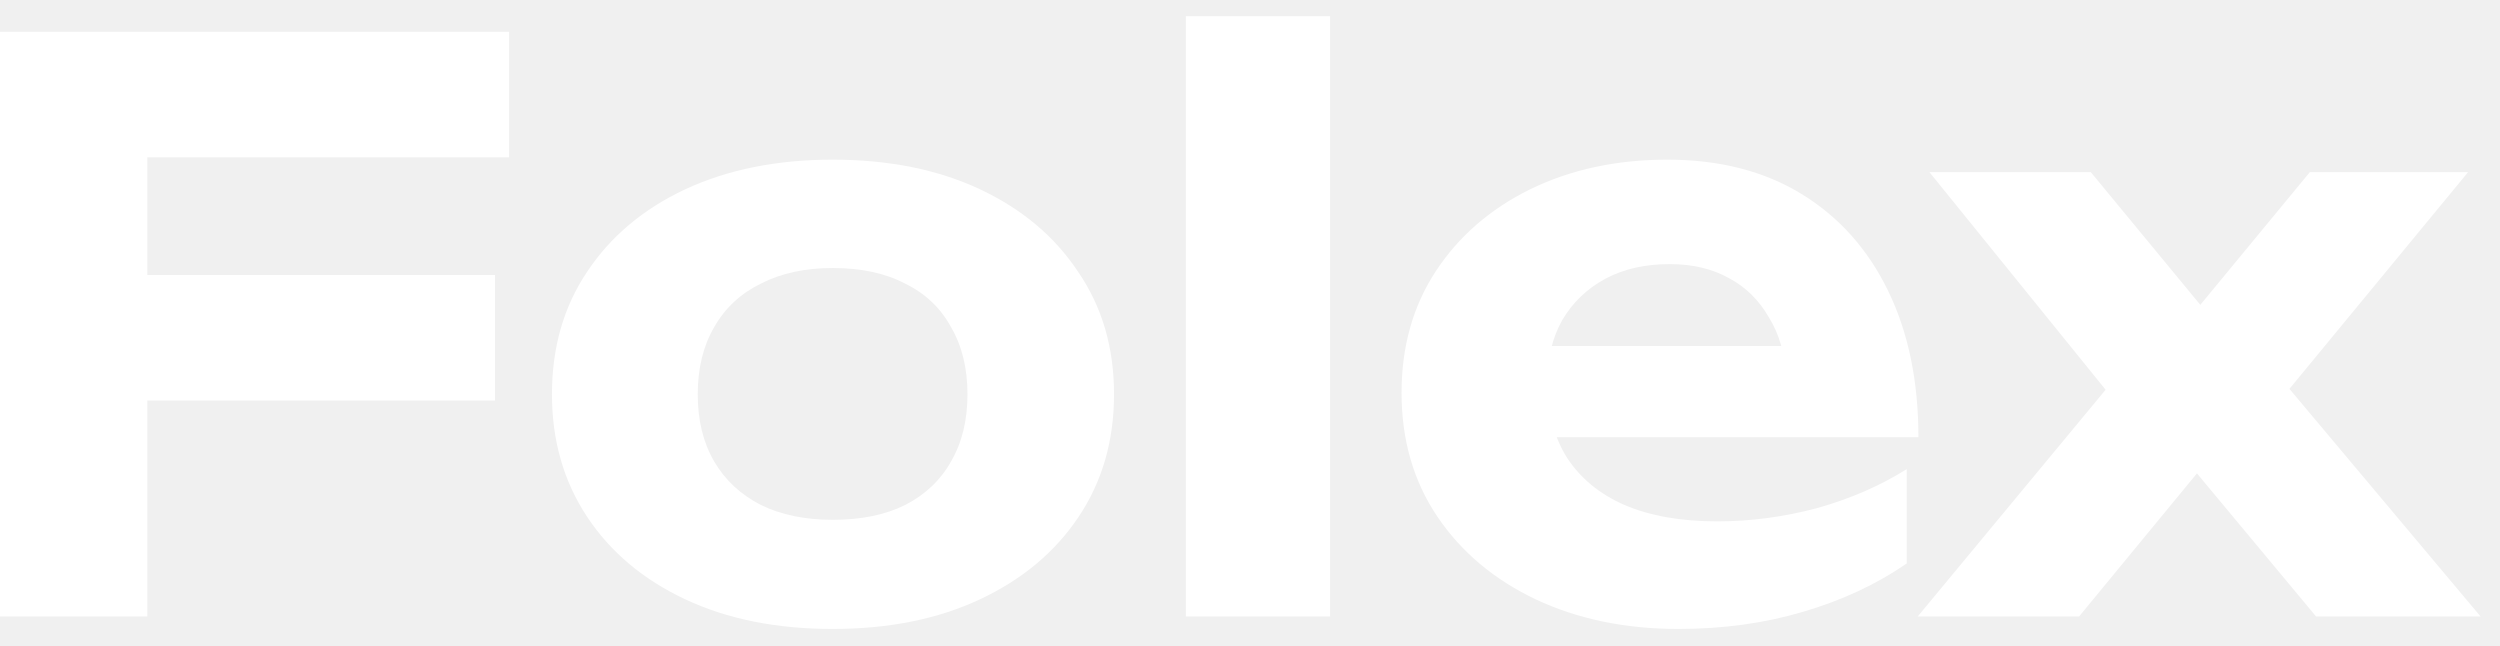
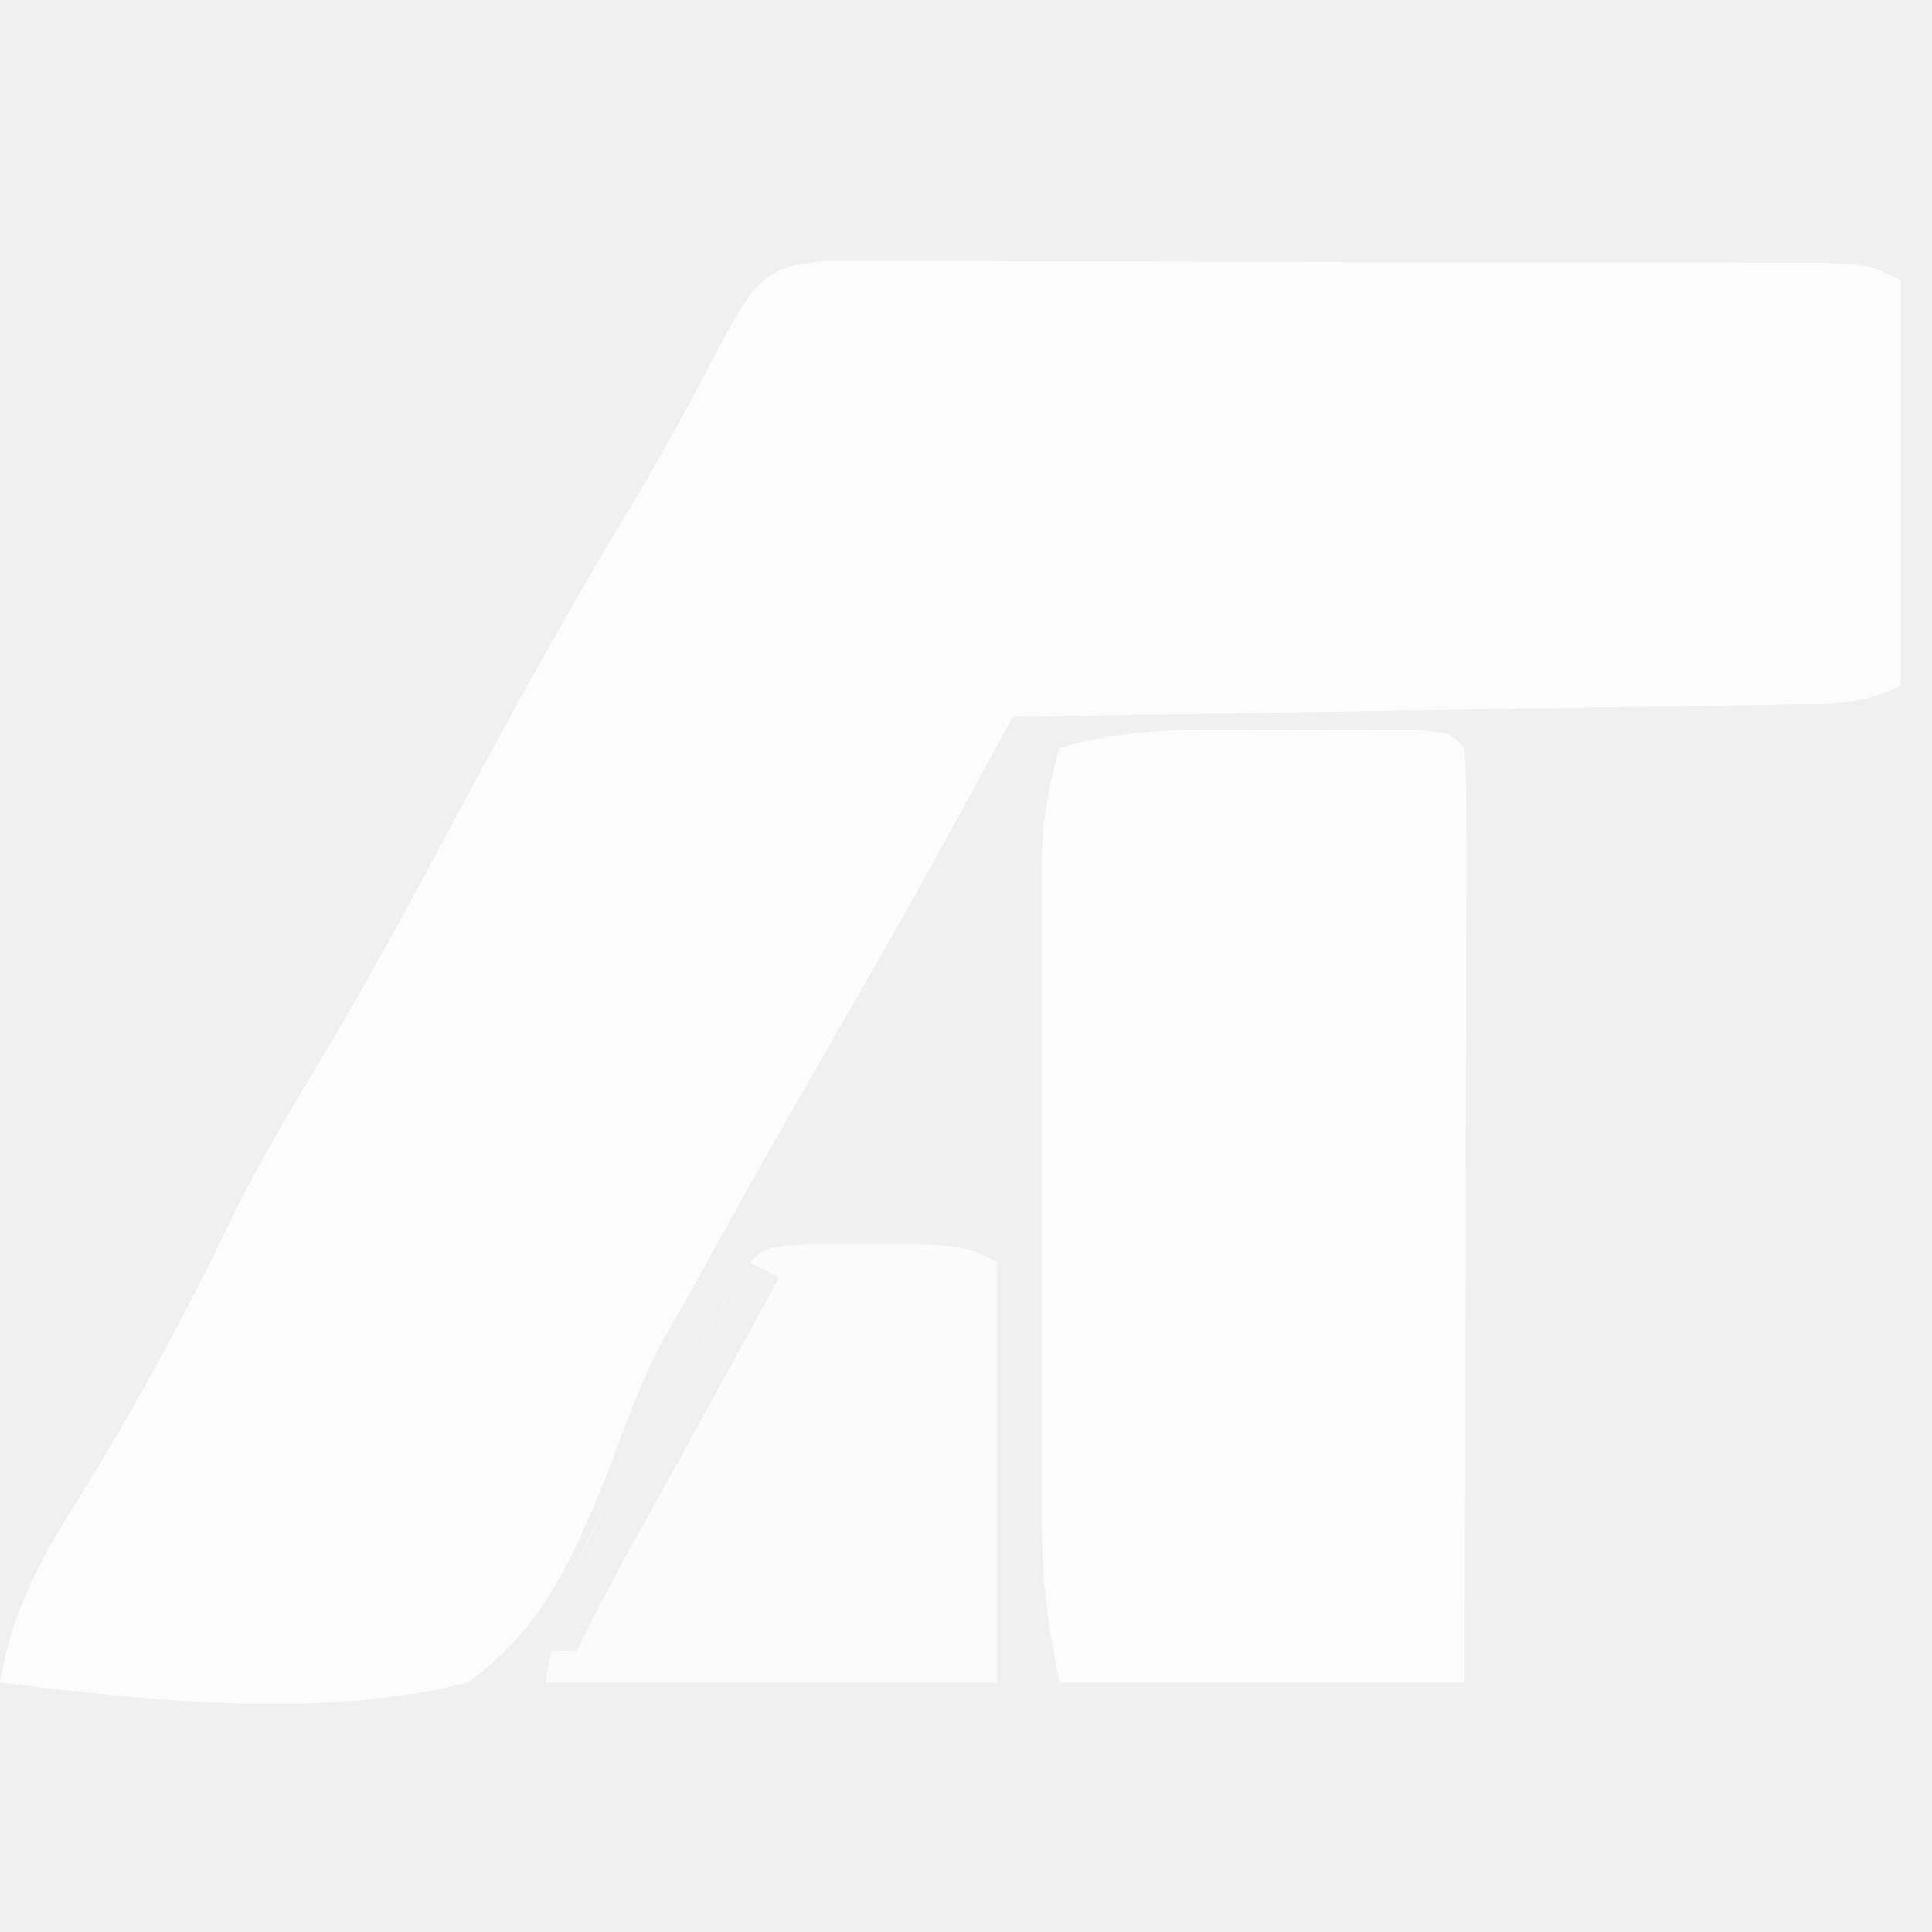
- <svg xmlns="http://www.w3.org/2000/svg" width="93" height="24" viewBox="0 0 93 24" fill="none">
-   <path d="M2.668 10.231H18.415V14.9H2.668V10.231ZM18.937 1.183V5.852H2.784L5.481 3.155V22.933H0V1.183H18.937Z" fill="#fff" />
-   <path d="M30.973 23.397C28.885 23.397 27.058 23.03 25.492 22.295C23.926 21.56 22.708 20.536 21.838 19.221C20.968 17.906 20.533 16.389 20.533 14.668C20.533 12.928 20.968 11.41 21.838 10.115C22.708 8.8 23.926 7.776 25.492 7.041C27.077 6.306 28.904 5.939 30.973 5.939C33.061 5.939 34.888 6.306 36.454 7.041C38.02 7.776 39.238 8.8 40.108 10.115C40.997 11.41 41.442 12.928 41.442 14.668C41.442 16.408 40.997 17.935 40.108 19.25C39.238 20.545 38.02 21.56 36.454 22.295C34.888 23.03 33.061 23.397 30.973 23.397ZM30.973 19.337C32.036 19.337 32.935 19.153 33.67 18.786C34.424 18.399 34.994 17.858 35.381 17.162C35.787 16.466 35.99 15.635 35.99 14.668C35.99 13.701 35.787 12.87 35.381 12.174C34.994 11.459 34.424 10.917 33.67 10.55C32.935 10.163 32.036 9.97 30.973 9.97C29.948 9.97 29.059 10.163 28.305 10.55C27.551 10.917 26.971 11.459 26.565 12.174C26.159 12.87 25.956 13.701 25.956 14.668C25.956 15.635 26.159 16.466 26.565 17.162C26.971 17.858 27.551 18.399 28.305 18.786C29.059 19.153 29.948 19.337 30.973 19.337Z" fill="#fff" />
-   <path d="M44.114 0.603H49.479V22.933H44.114V0.603Z" fill="#fff" />
-   <path d="M62.433 23.397C60.461 23.397 58.692 23.03 57.126 22.295C55.58 21.56 54.361 20.536 53.472 19.221C52.583 17.906 52.138 16.369 52.138 14.61C52.138 12.889 52.563 11.381 53.414 10.086C54.265 8.791 55.434 7.776 56.923 7.041C58.431 6.306 60.133 5.939 62.027 5.939C63.961 5.939 65.623 6.364 67.015 7.215C68.407 8.066 69.48 9.264 70.234 10.811C70.988 12.358 71.365 14.175 71.365 16.263H56.459V12.87H68.407L66.464 14.088C66.406 13.179 66.184 12.416 65.797 11.797C65.43 11.159 64.937 10.676 64.318 10.347C63.7 9.999 62.965 9.825 62.114 9.825C61.186 9.825 60.384 10.009 59.707 10.376C59.031 10.743 58.499 11.256 58.112 11.913C57.745 12.57 57.561 13.334 57.561 14.204C57.561 15.306 57.803 16.244 58.286 17.017C58.789 17.79 59.504 18.38 60.432 18.786C61.38 19.192 62.53 19.395 63.883 19.395C65.121 19.395 66.358 19.231 67.595 18.902C68.832 18.554 69.944 18.071 70.93 17.452V20.961C69.809 21.734 68.523 22.334 67.073 22.759C65.642 23.184 64.096 23.397 62.433 23.397Z" fill="#fff" />
-   <path d="M71.339 22.933L79.053 13.624V15.393L71.774 6.403H77.777L82.707 12.377H80.996L85.926 6.403H91.813L84.331 15.48L84.07 13.16L92.277 22.933H86.158L80.822 16.524H82.62L77.342 22.933H71.339Z" fill="#fff" />
+ <svg xmlns="http://www.w3.org/2000/svg" version="1.1" width="124" height="124">
+   <path d="M0 0 C1.233 0.001 2.466 0.003 3.737 0.004 C4.756 0.001 4.756 0.001 5.797 -0.001 C8.049 -0.005 10.301 0.006 12.553 0.017 C14.115 0.018 15.677 0.018 17.238 0.018 C20.513 0.02 23.789 0.028 27.064 0.041 C31.267 0.058 35.471 0.062 39.674 0.061 C42.9 0.062 46.125 0.067 49.351 0.074 C50.901 0.078 52.451 0.08 54.001 0.08 C56.166 0.083 58.33 0.091 60.494 0.102 C62.344 0.108 62.344 0.108 64.231 0.114 C67.115 0.247 67.115 0.247 69.115 1.247 C69.115 9.827 69.115 18.407 69.115 27.247 C66.561 28.524 64.7 28.407 61.84 28.453 C60.188 28.482 60.188 28.482 58.503 28.513 C56.714 28.538 56.714 28.538 54.889 28.564 C53.671 28.584 52.453 28.605 51.198 28.627 C47.296 28.692 43.393 28.751 39.49 28.81 C36.85 28.853 34.209 28.897 31.569 28.941 C25.084 29.048 18.6 29.15 12.115 29.247 C11.717 29.98 11.319 30.713 10.908 31.468 C10.379 32.441 9.849 33.414 9.303 34.417 C8.781 35.377 8.259 36.336 7.721 37.325 C5.244 41.833 2.681 46.29 0.115 50.747 C-4.49 58.768 -4.49 58.768 -8.947 66.872 C-9.412 67.665 -9.878 68.458 -10.357 69.275 C-11.699 71.887 -12.651 74.368 -13.631 77.126 C-15.844 82.64 -17.893 87.743 -22.885 91.247 C-32.584 93.649 -43.073 92.394 -52.885 91.247 C-52.101 86.591 -50.266 83.251 -47.76 79.31 C-44.019 73.27 -40.741 67.178 -37.685 60.759 C-36.241 57.942 -34.725 55.28 -33.084 52.579 C-29.641 46.911 -26.509 41.095 -23.385 35.247 C-19.803 28.543 -16.146 21.926 -12.197 15.431 C-10.051 11.861 -8.127 8.179 -6.181 4.497 C-4.366 1.348 -3.712 0.318 0 0 Z " fill="#FCFCFC" transform="translate(52.88452,16.75276)" />
+   <path d="M0 0 C1.395 -0.002 1.395 -0.002 2.818 -0.004 C3.782 -0 4.746 0.004 5.738 0.008 C6.713 0.004 7.689 0 8.693 -0.004 C9.62 -0.003 10.546 -0.001 11.5 0 C12.774 0.002 12.774 0.002 14.073 0.003 C16.051 0.133 16.051 0.133 17.051 1.133 C17.145 3.005 17.168 4.88 17.164 6.754 C17.164 7.955 17.164 9.156 17.164 10.394 C17.159 11.701 17.154 13.009 17.148 14.355 C17.147 15.699 17.145 17.043 17.144 18.387 C17.14 21.93 17.13 25.472 17.119 29.015 C17.109 32.628 17.105 36.241 17.1 39.854 C17.089 46.947 17.071 54.04 17.051 61.133 C8.471 61.133 -0.109 61.133 -8.949 61.133 C-9.692 57.421 -10.075 54.636 -10.079 50.947 C-10.082 49.939 -10.085 48.931 -10.088 47.893 C-10.086 46.816 -10.084 45.739 -10.082 44.629 C-10.083 43.513 -10.084 42.398 -10.085 41.249 C-10.086 38.894 -10.084 36.54 -10.08 34.186 C-10.074 30.58 -10.08 26.975 -10.086 23.369 C-10.085 21.081 -10.084 18.792 -10.082 16.504 C-10.084 15.425 -10.086 14.345 -10.088 13.234 C-10.085 12.229 -10.082 11.224 -10.079 10.189 C-10.078 9.307 -10.077 8.425 -10.076 7.516 C-9.956 5.253 -9.583 3.303 -8.949 1.133 C-5.899 0.246 -3.172 0.004 0 0 Z " fill="#FCFCFC" transform="translate(76.94922,46.86719)" />
+   <path d="M0 0 C1.177 0.003 2.354 0.005 3.566 0.008 C5.328 0.004 5.328 0.004 7.125 0 C10.129 0.133 10.129 0.133 12.129 1.133 C12.129 10.043 12.129 18.953 12.129 28.133 C2.559 28.133 -7.011 28.133 -16.871 28.133 C-15.984 22.813 -14.75 19.636 -12.059 15.195 C-11.715 14.613 -11.372 14.031 -11.018 13.432 C-10.326 12.26 -9.63 11.09 -8.931 9.922 C-7.82 8.046 -6.744 6.153 -5.672 4.254 C-3.306 0.153 -3.306 0.153 0 0 Z " fill="#FBFBFB" transform="translate(51.87109,79.86719)" />
+   <path d="M0 0 C0.66 0.33 1.32 0.66 2 1 C-1.278 7.026 -4.567 13.044 -7.922 19.027 C-8.998 20.996 -10.009 22.987 -11 25 C-11.66 25 -12.32 25 -13 25 C-11.688 20.628 -9.976 16.97 -7.625 13.062 C-7.008 12.027 -6.39 10.992 -5.754 9.926 C-4.886 8.478 -4.886 8.478 -4 7 C-2.655 4.673 -1.328 2.337 0 0 Z " fill="#F0F0F0" transform="translate(48,81)" />
</svg>
